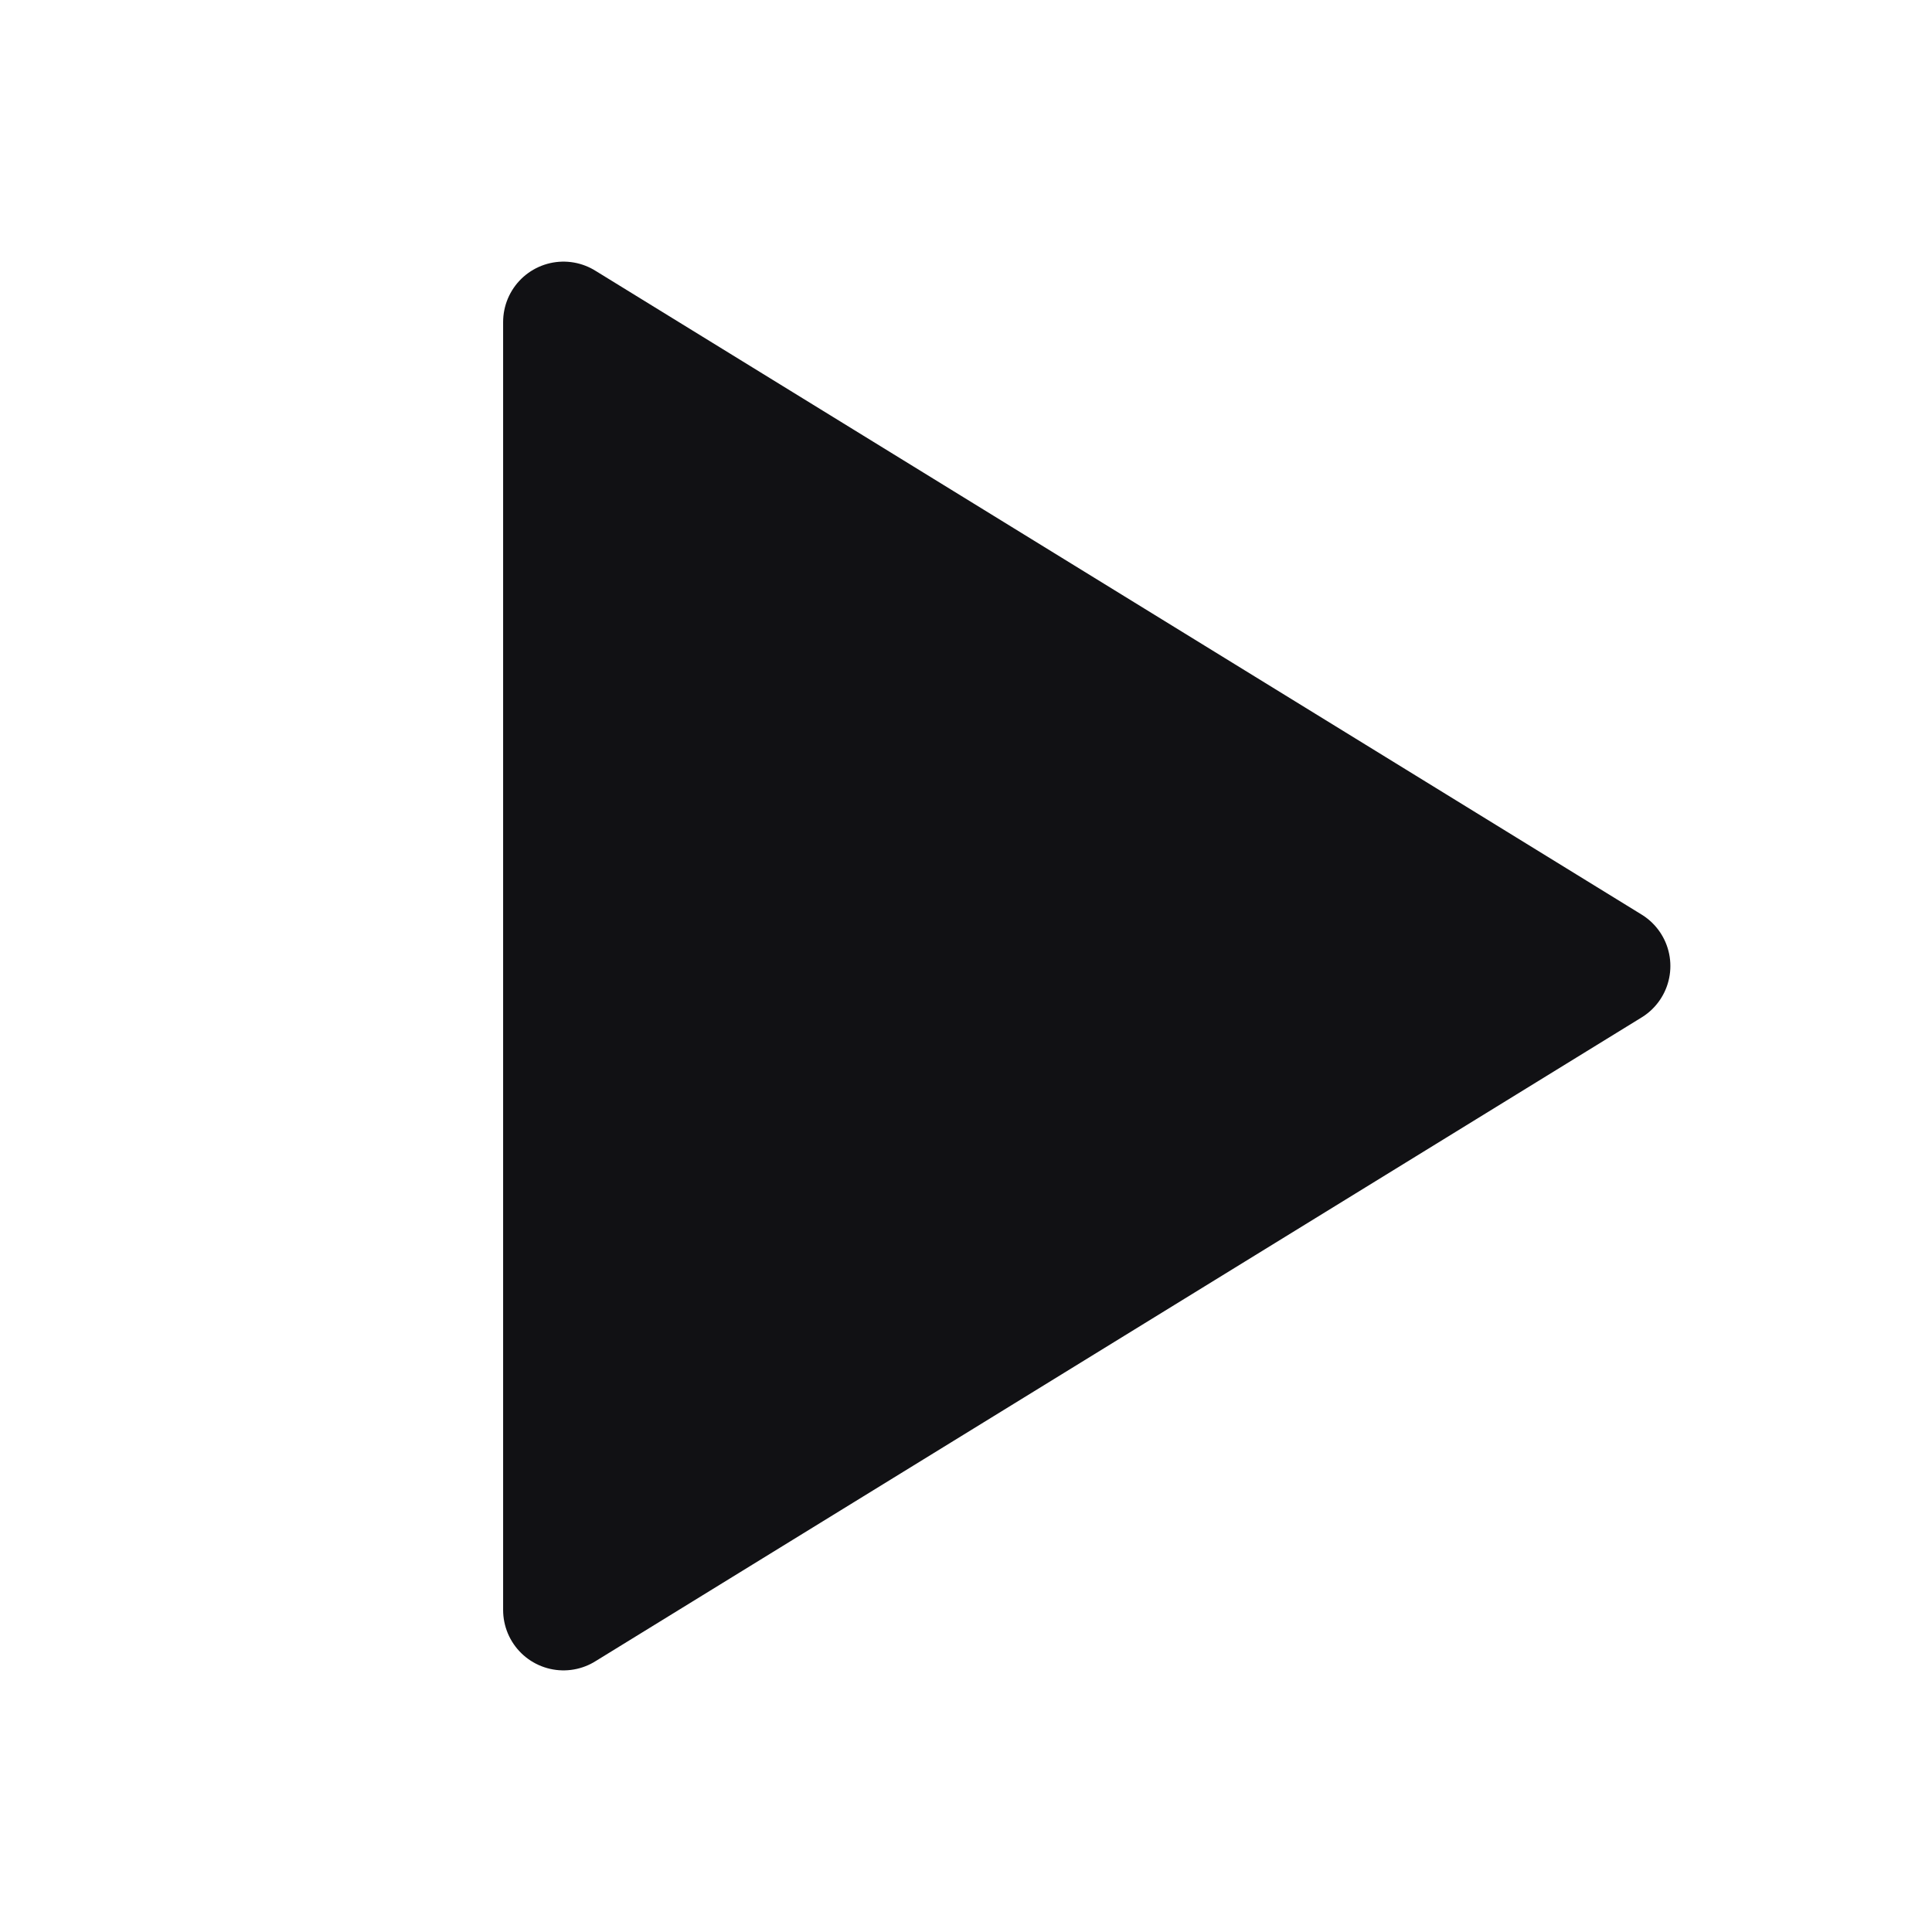
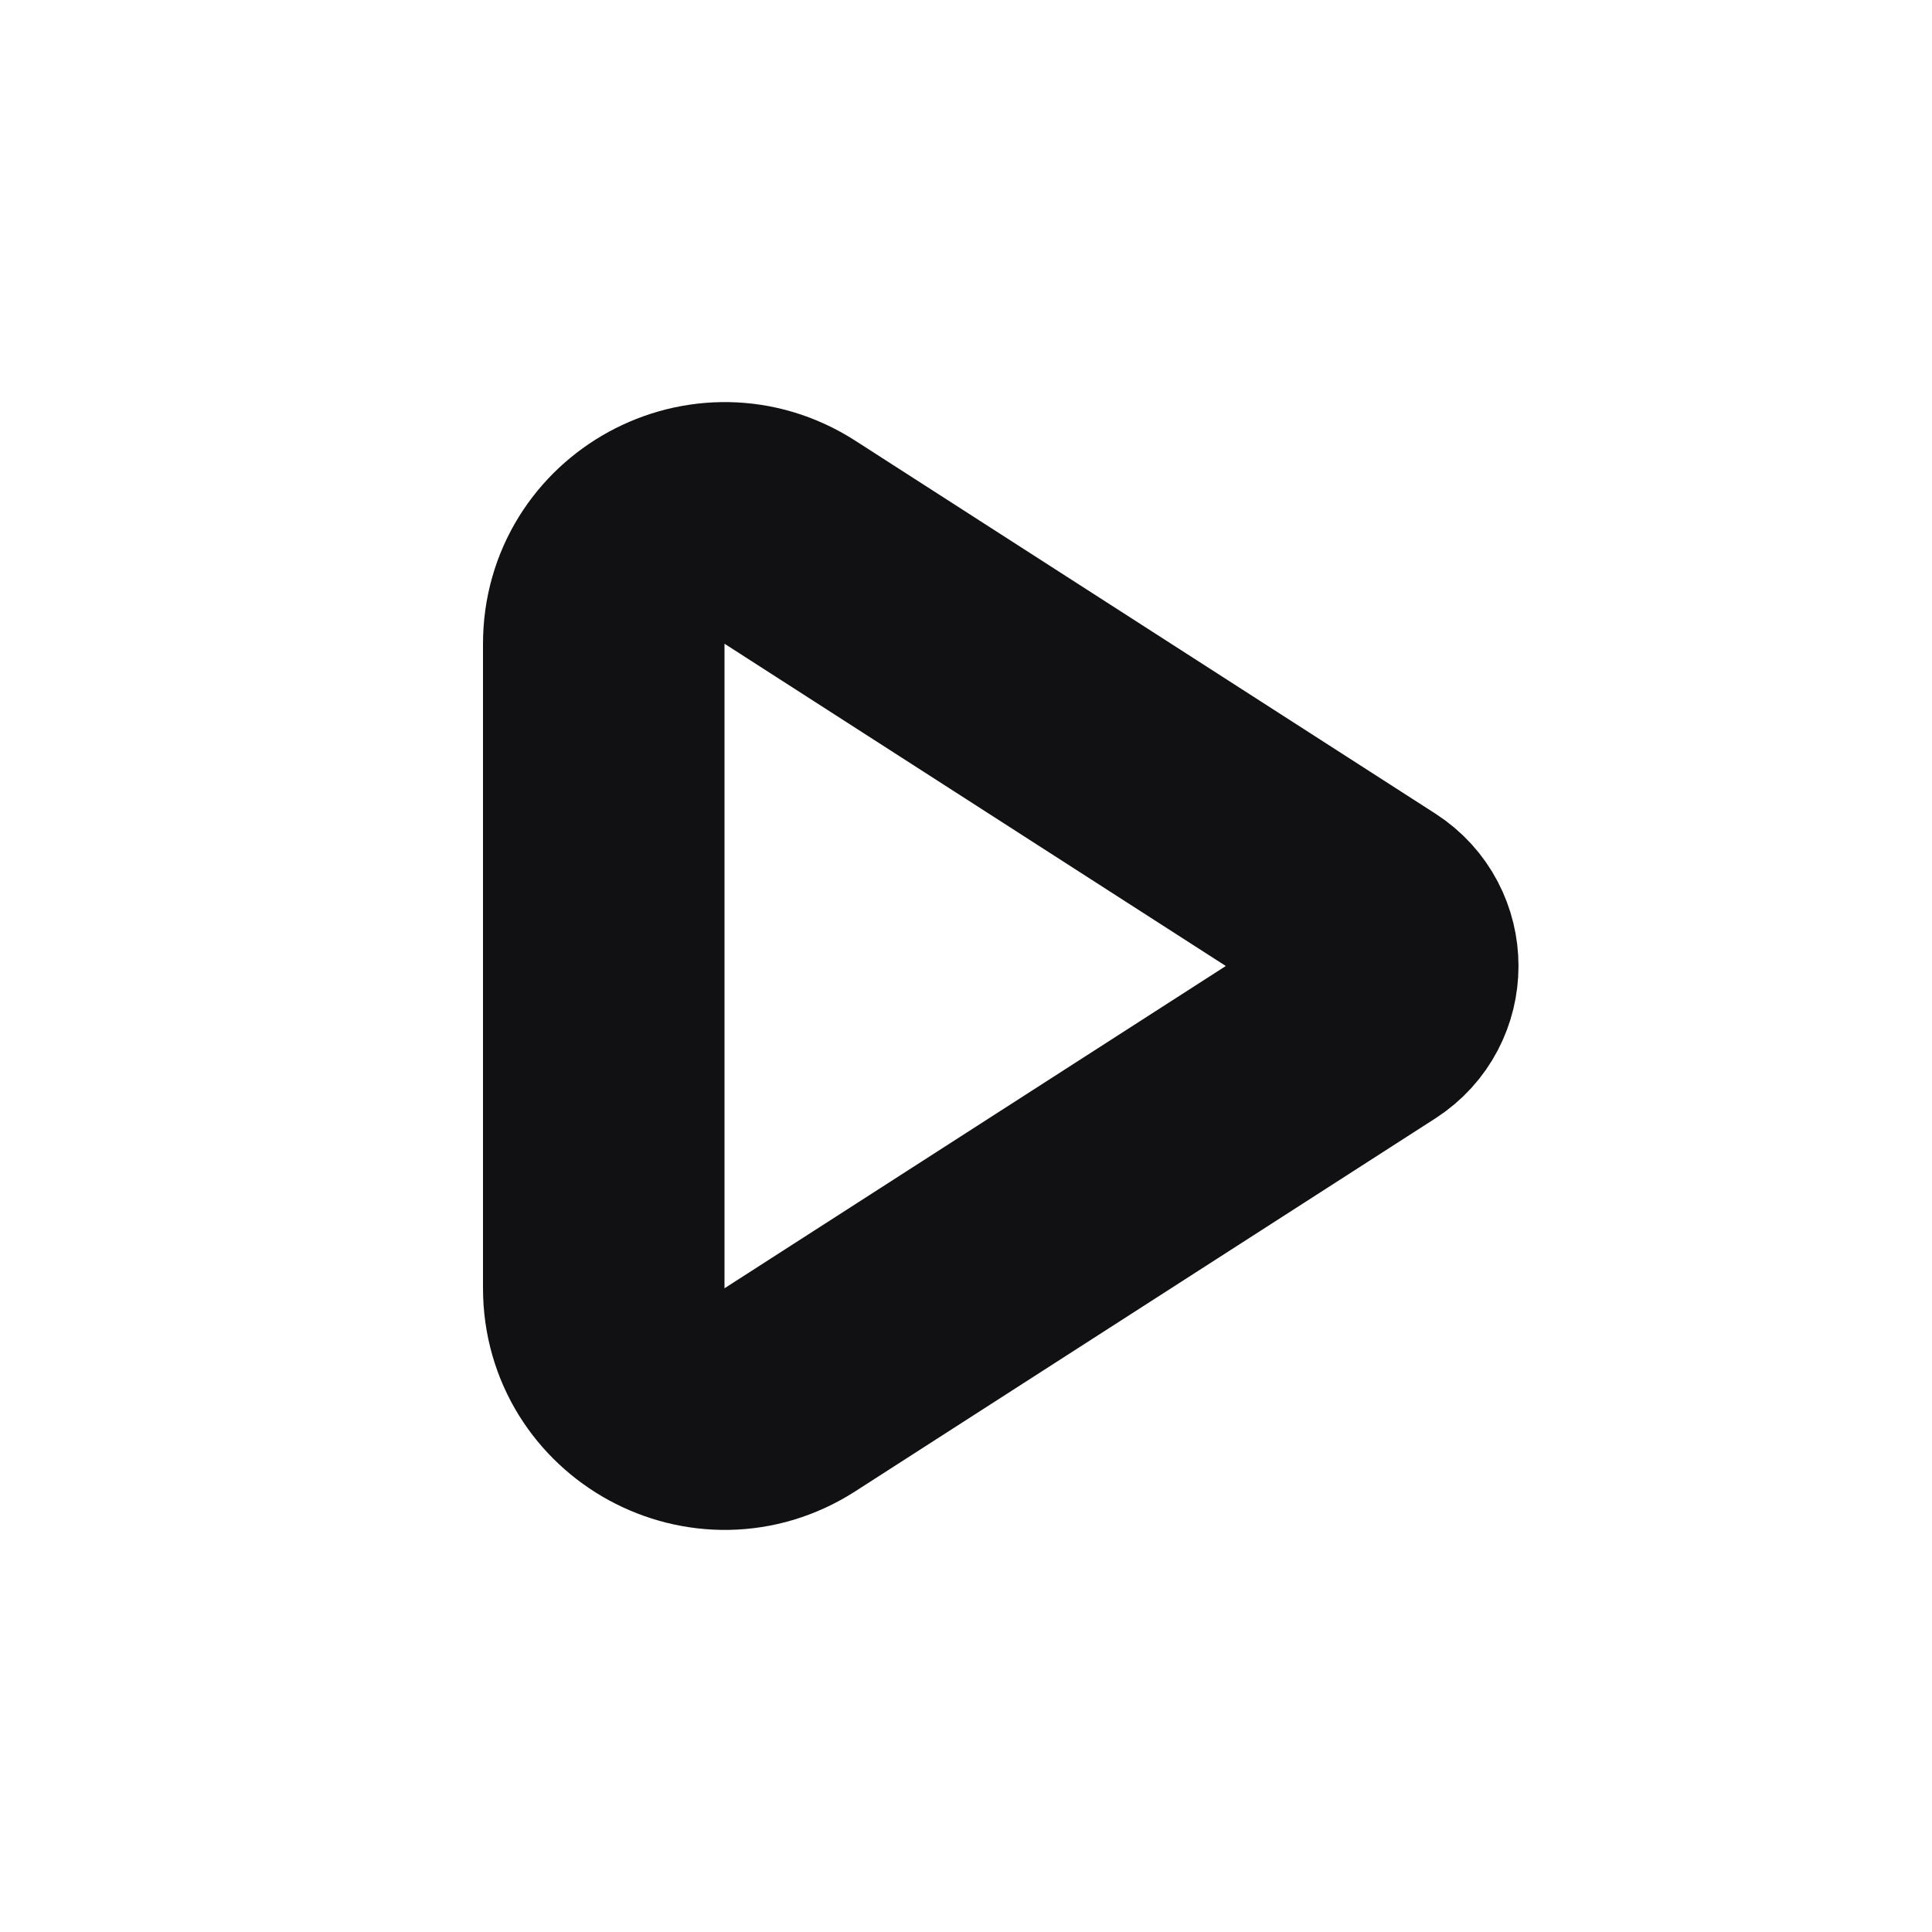
- <svg xmlns="http://www.w3.org/2000/svg" viewBox="0 0 24 24" width="24" height="24" fill="#111114" stroke="#111114" stroke-width="1.5" stroke-linecap="round" stroke-linejoin="round">
-   <path d="M7 4v16l13-8z" />
+ <svg xmlns="http://www.w3.org/2000/svg" viewBox="0 0 24 24" width="24" height="24">
+   <g transform="scale(1.5) translate(-464 -584)">
+     <path d="M475.346 591.579L470.541 588.49C469.875 588.063 469 588.54 469 589.332V594.668C469 595.46 469.875 595.937 470.541 595.51L475.346 592.421C475.652 592.224 475.652 591.776 475.346 591.579Z" fill="none" stroke="#111114" stroke-width="2" stroke-linecap="round" stroke-linejoin="round" />
+   </g>
</svg>
